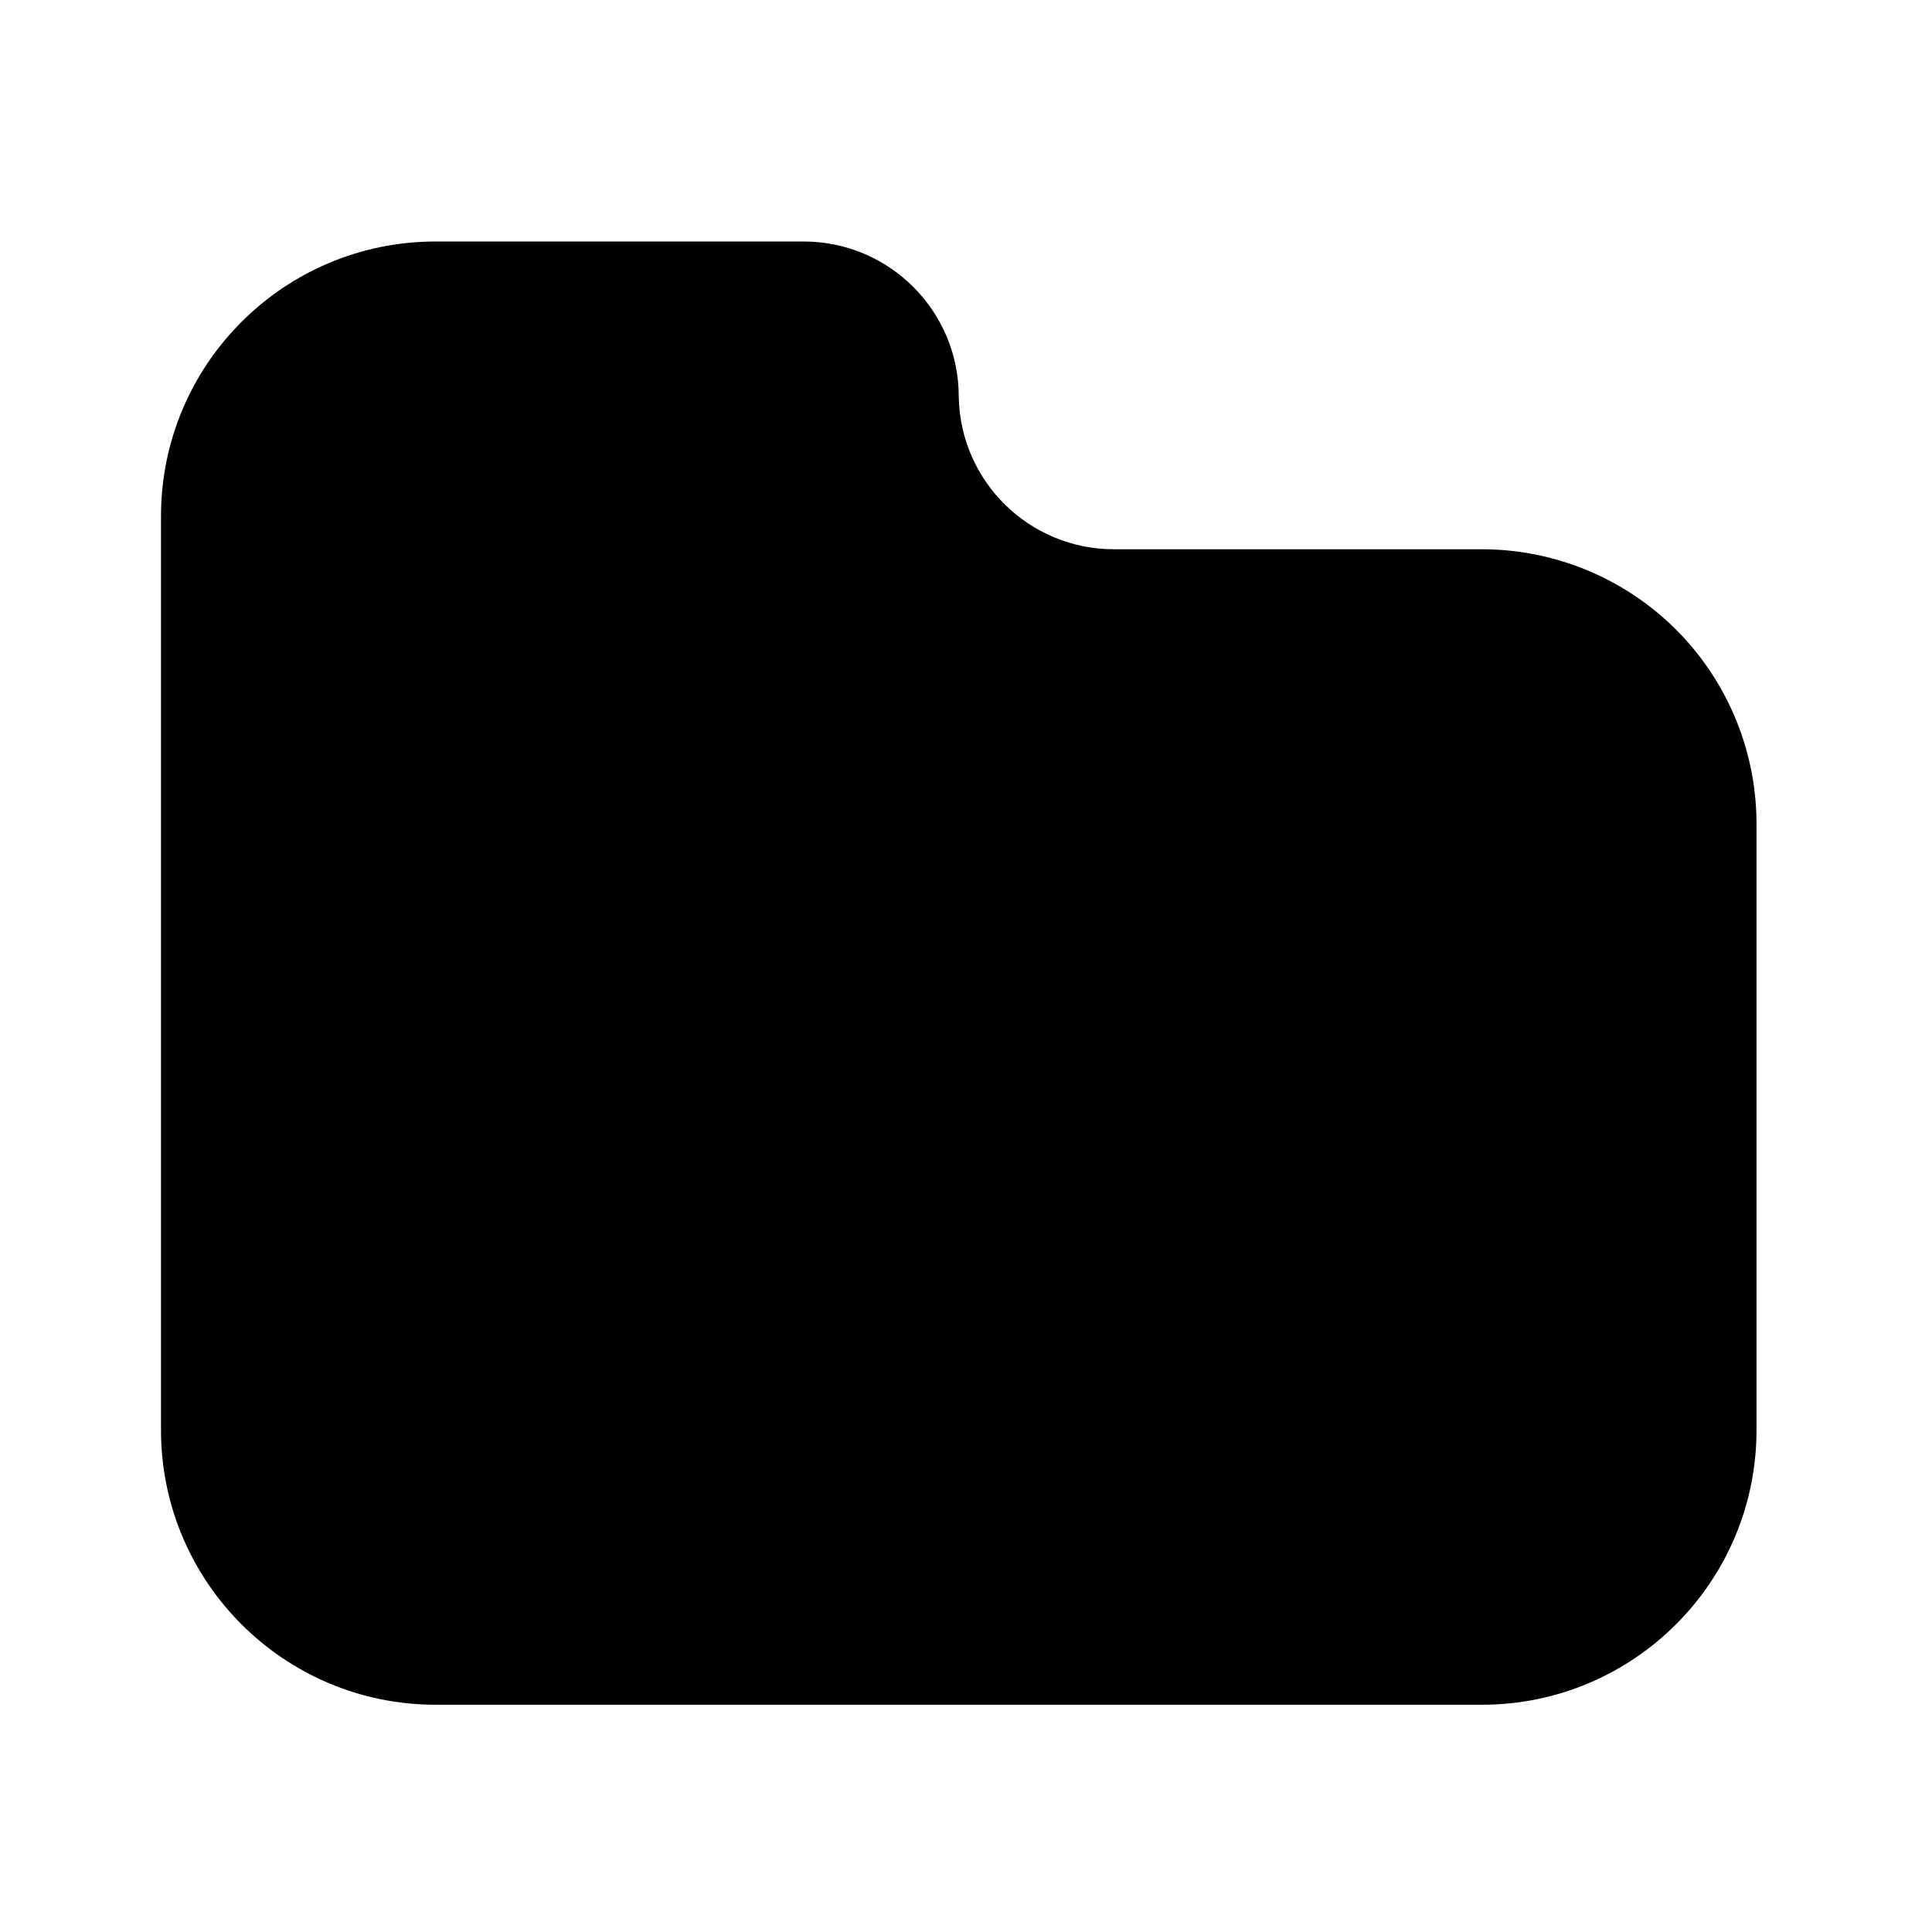
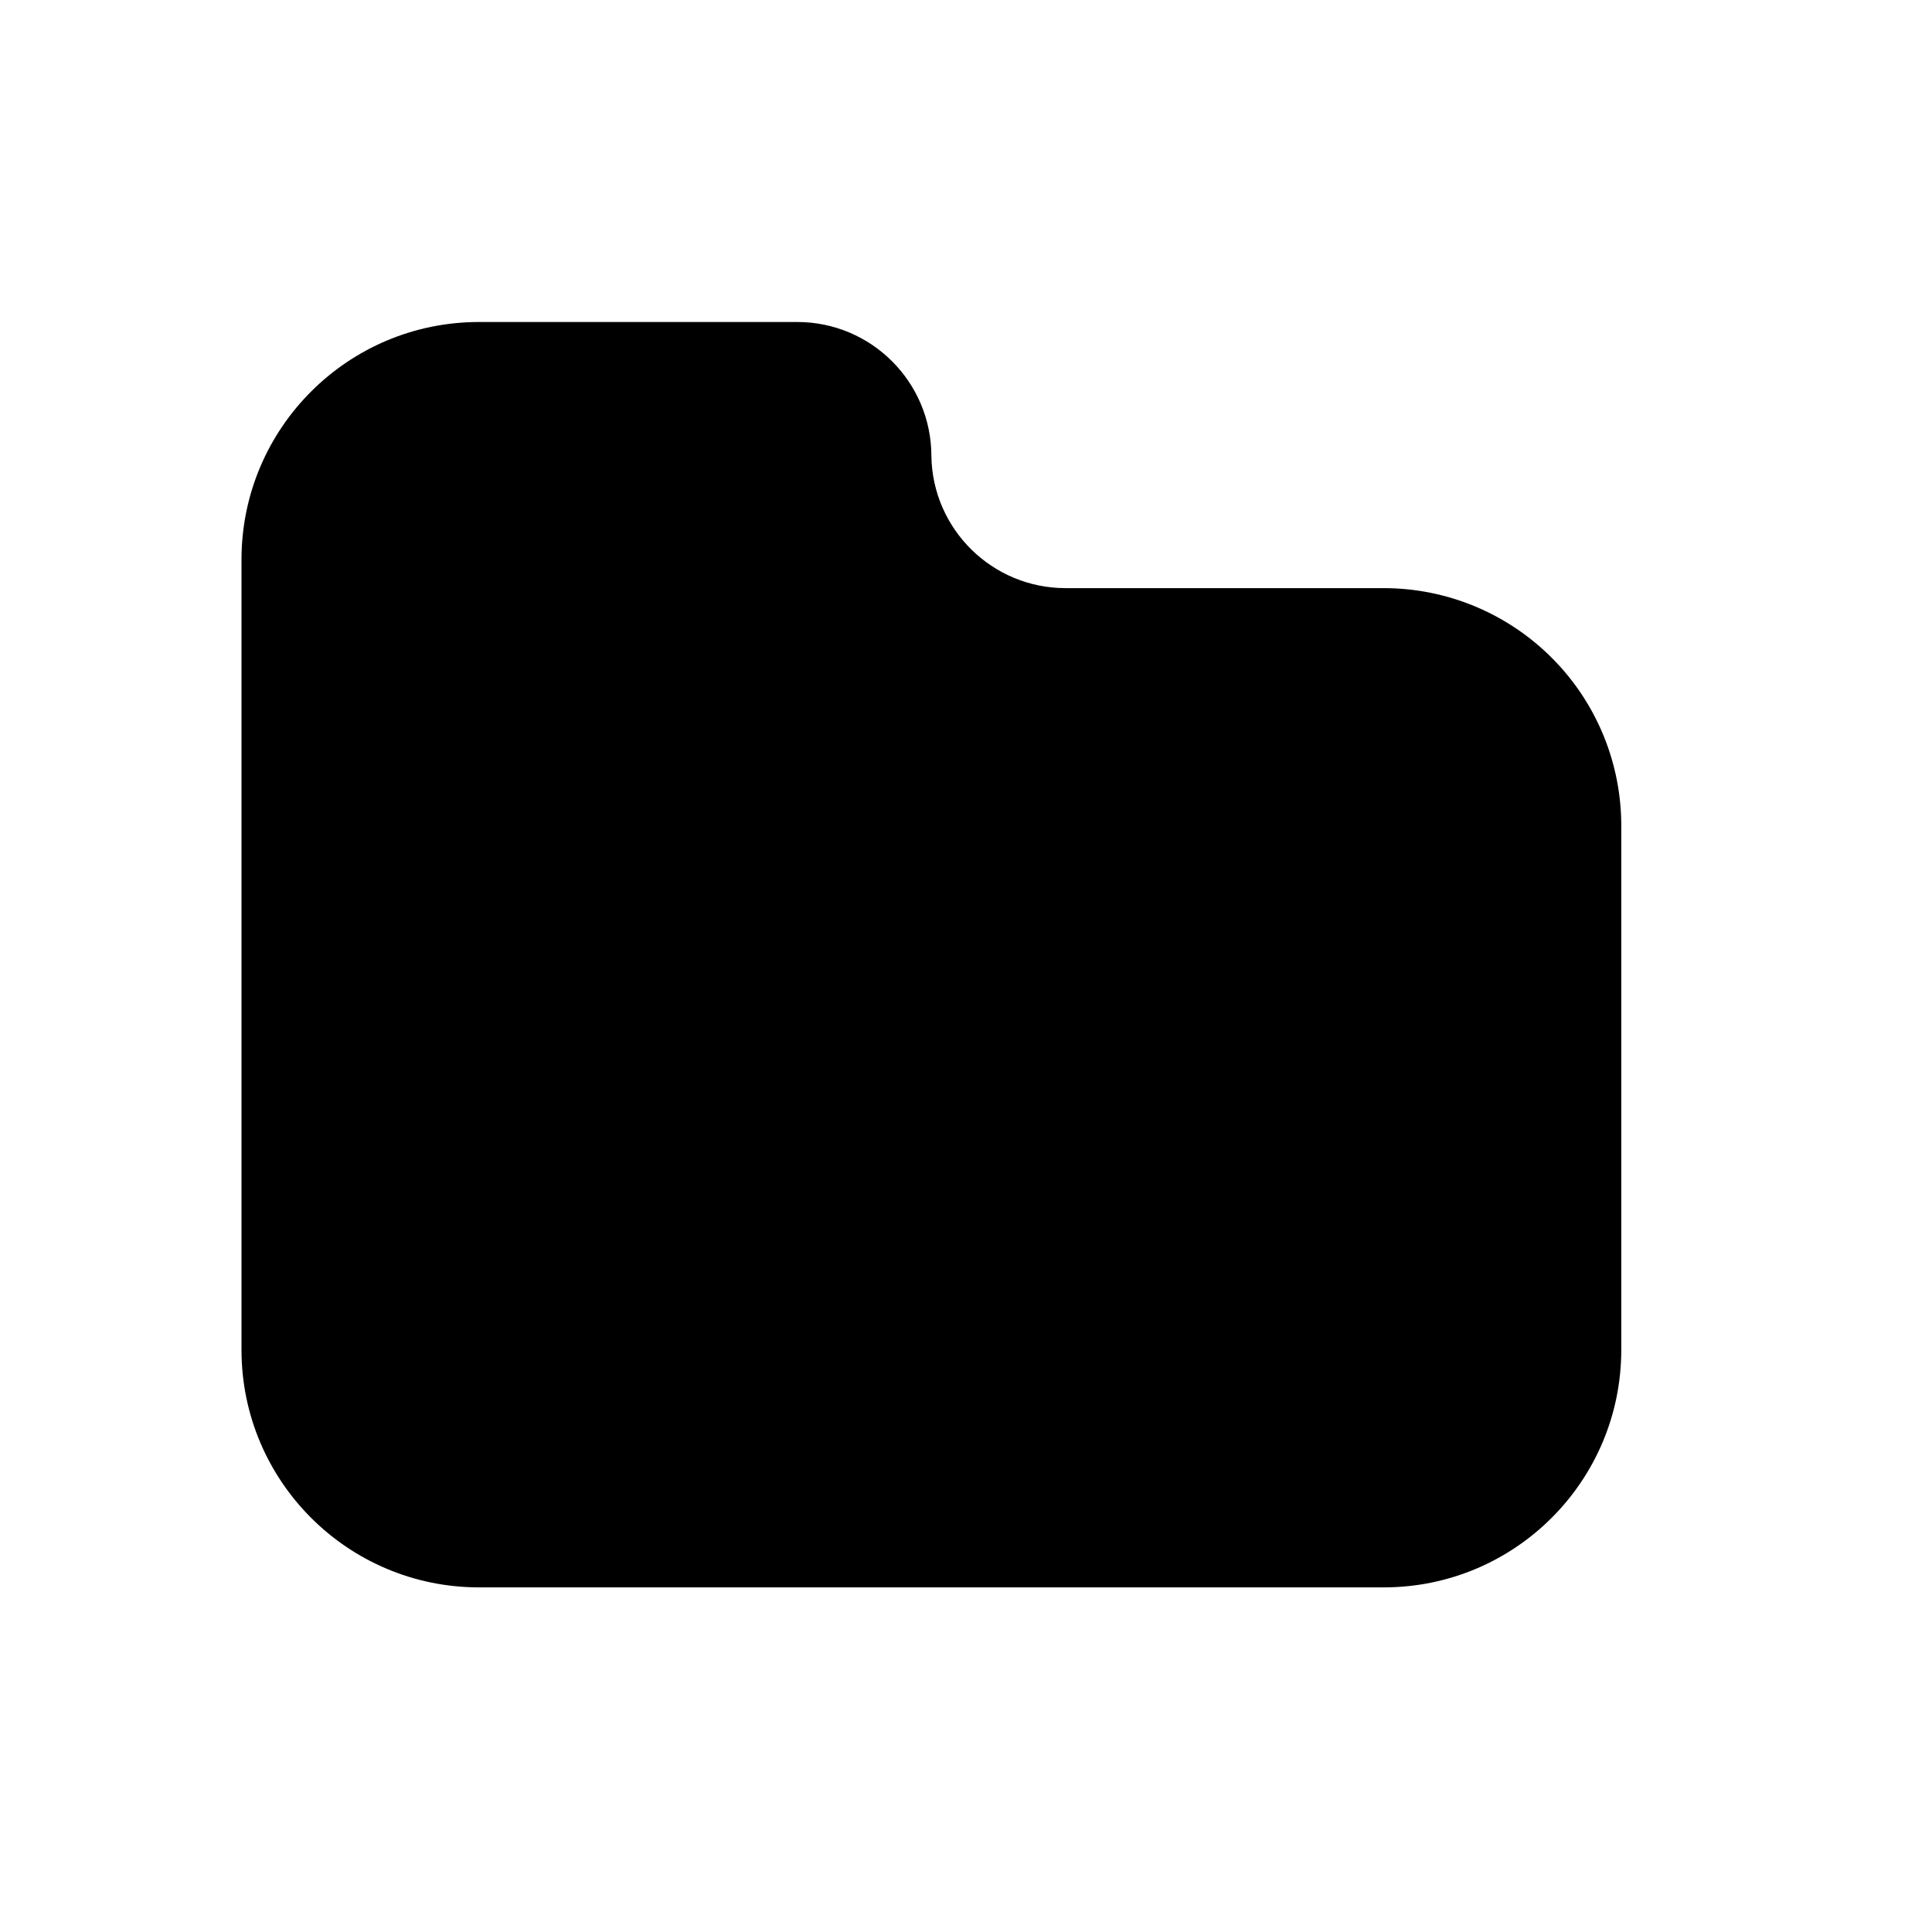
<svg xmlns="http://www.w3.org/2000/svg" viewBox="0 0 24 24">
-   <path d="M21.82 10.267V17.765C21.82 19.649 20.292 21.177 18.408 21.177H5.412C3.528 21.177 2 19.649 2 17.765V6.412C2 4.528 3.528 3 5.412 3H9.983C11.047 3 11.91 3.863 11.91 4.927C11.927 5.979 12.785 6.823 13.837 6.823H18.408C19.318 6.823 20.191 7.187 20.832 7.833C21.473 8.48 21.828 9.356 21.82 10.267Z" fill="currentColor" />
+   <path d="M20.14 10.284V16.768C20.14 18.398 18.819 19.719 17.189 19.719H5.951C4.321 19.719 3 18.398 3 16.768V6.951C3 5.321 4.321 4 5.951 4H9.903C10.824 4 11.57 4.746 11.57 5.667V5.667C11.585 6.576 12.327 7.306 13.237 7.306H17.189C17.977 7.306 18.731 7.621 19.285 8.18C19.84 8.739 20.147 9.497 20.14 10.284Z" fill="currentColor" />
</svg>
